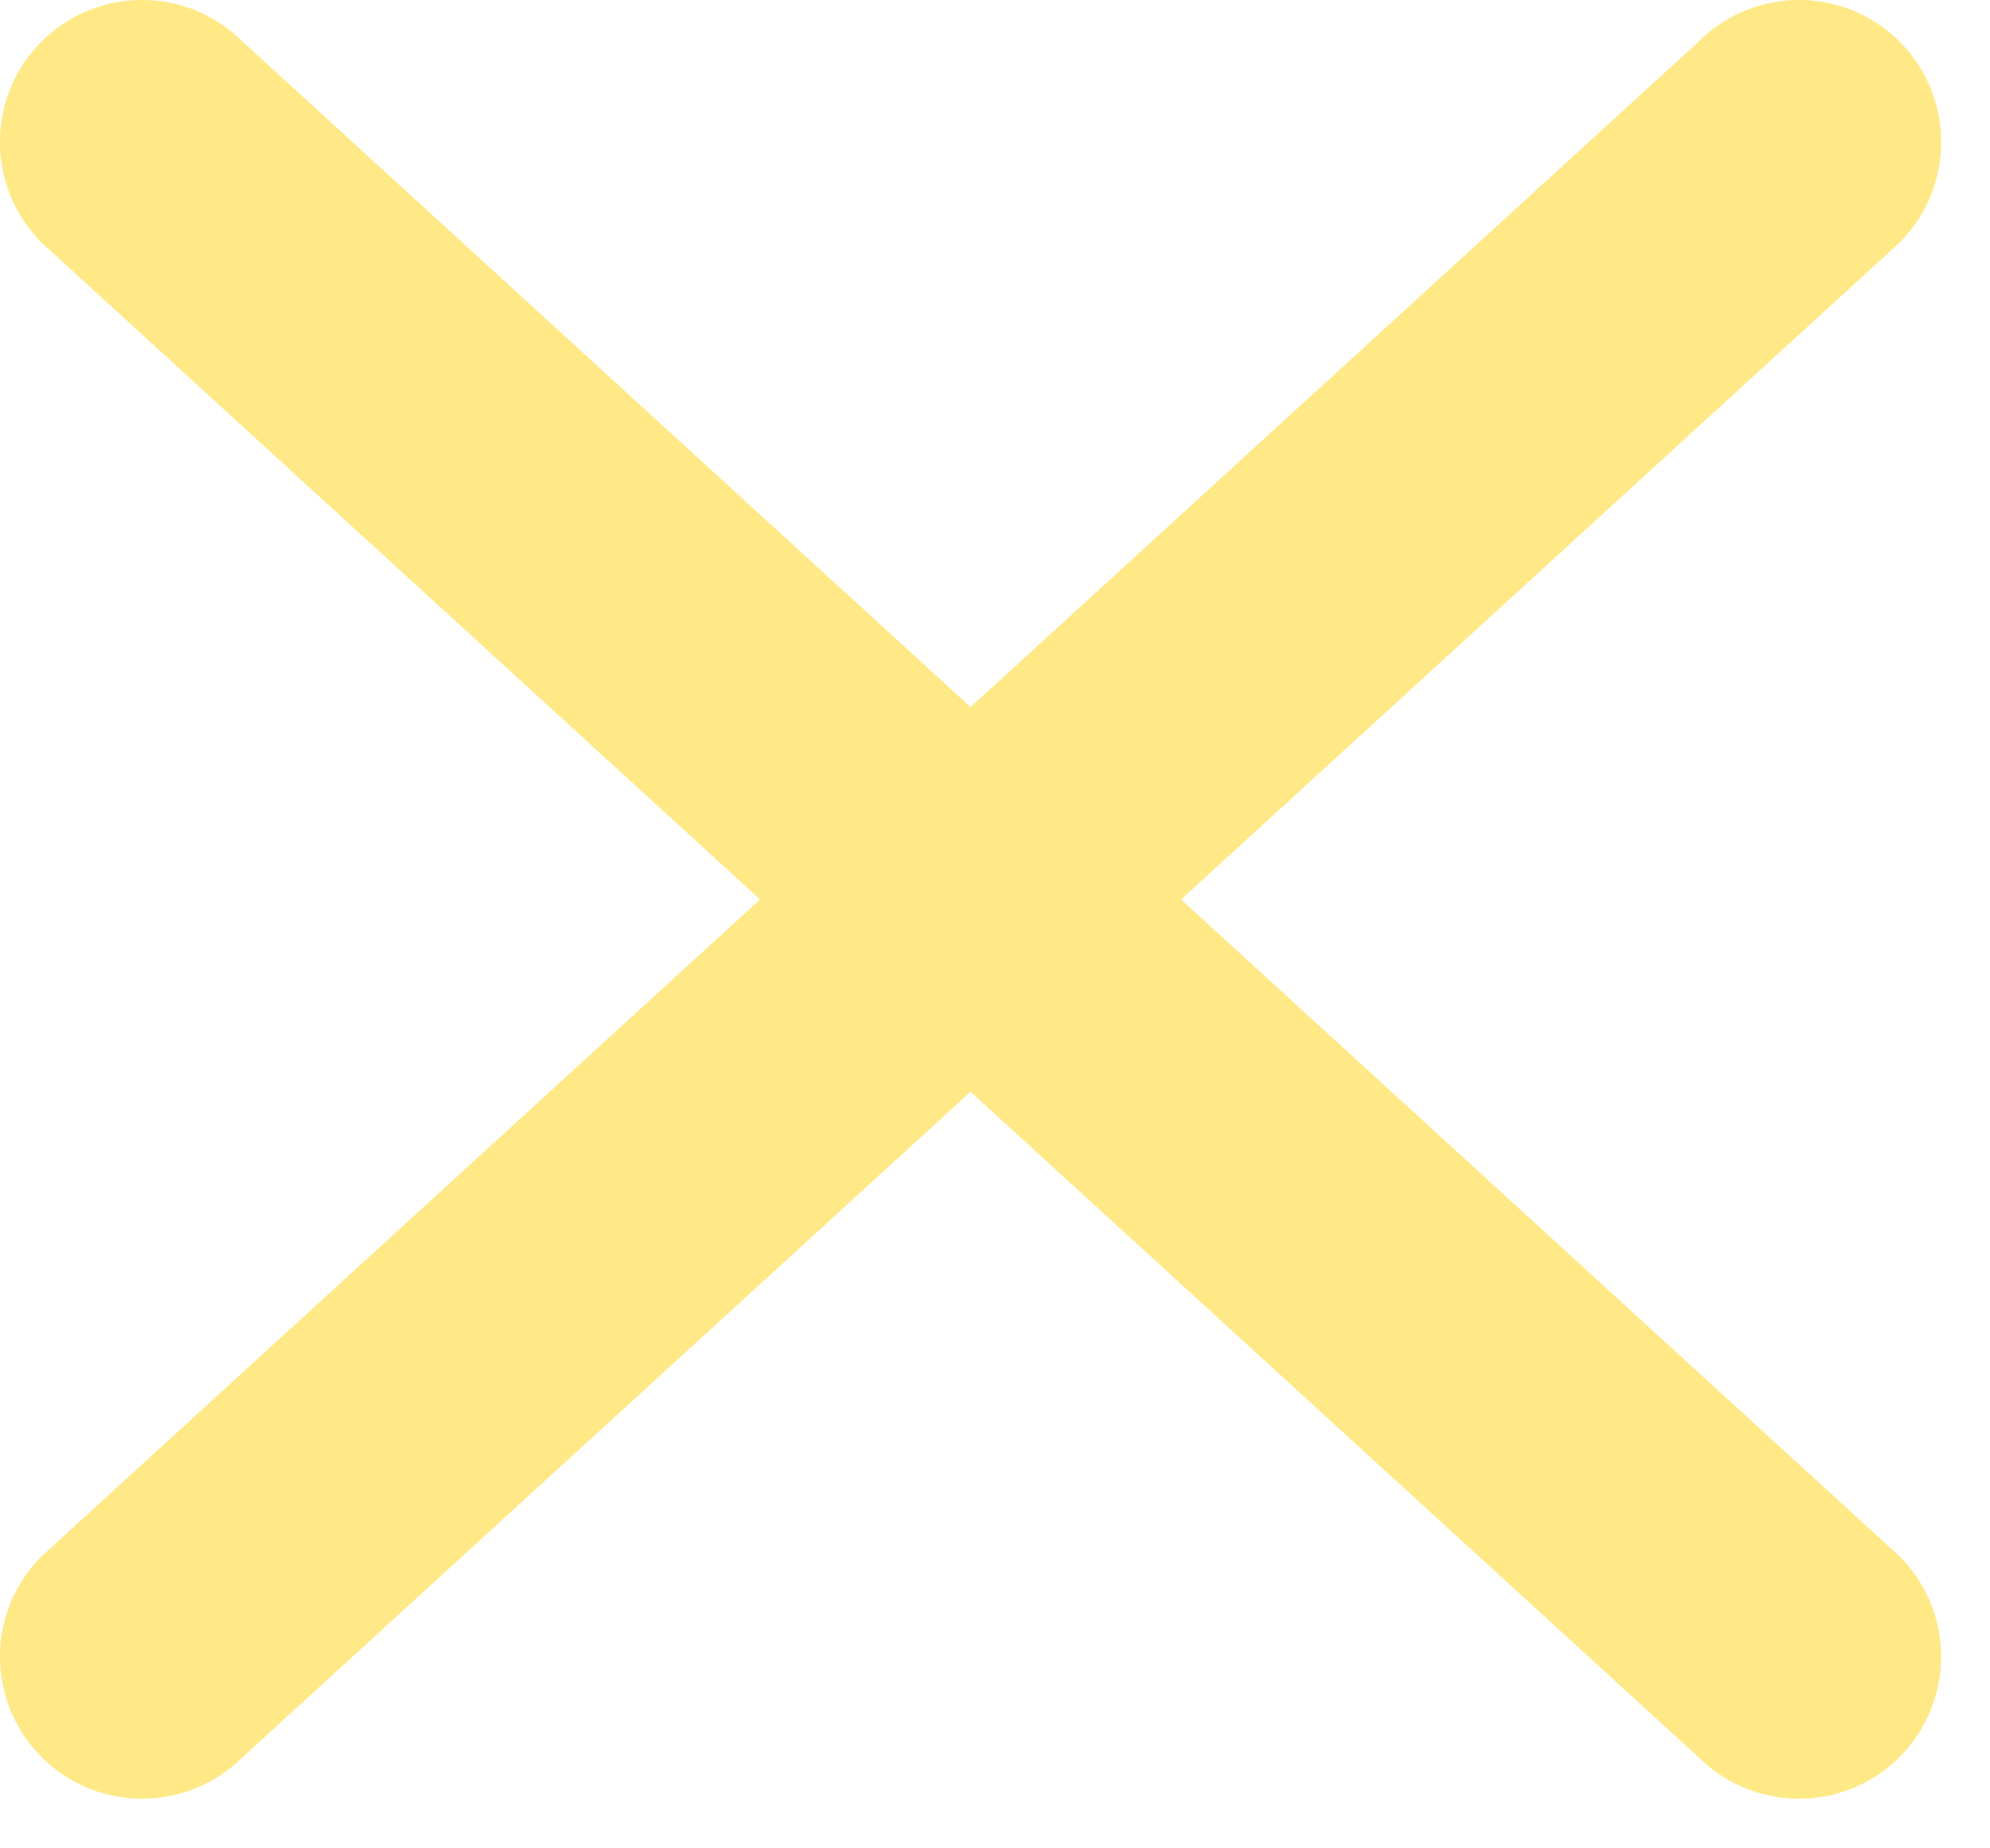
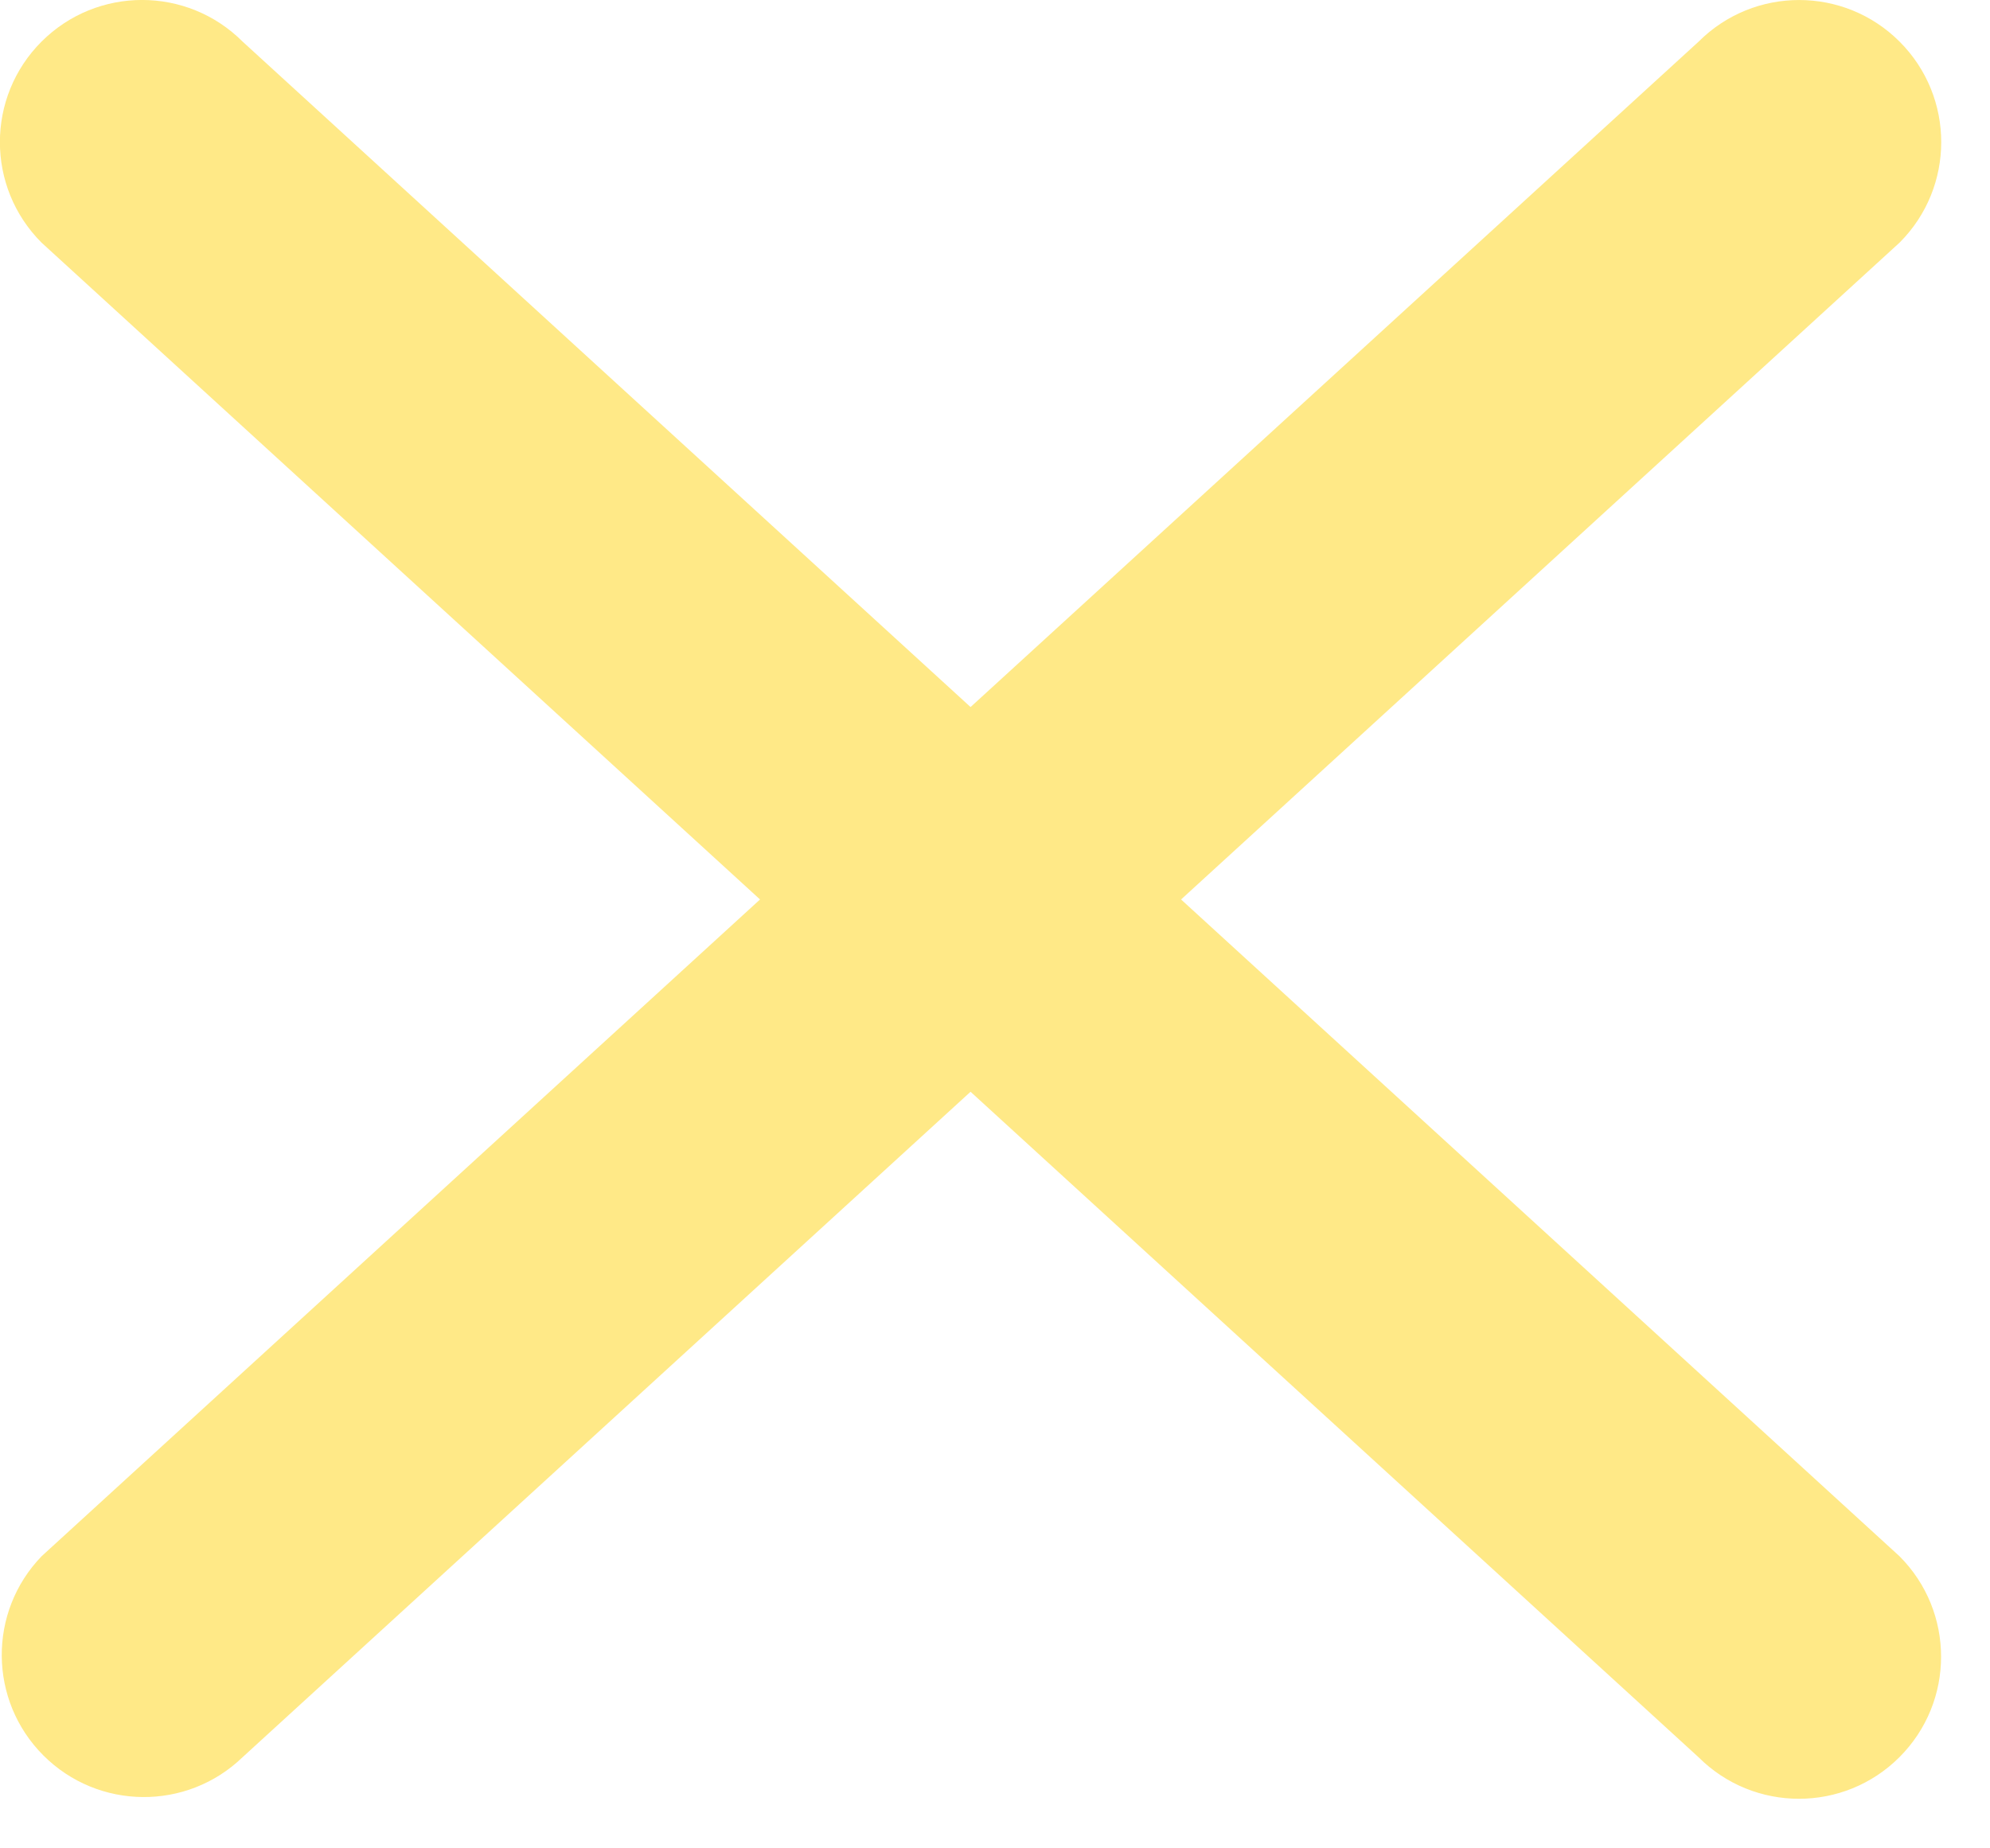
- <svg xmlns="http://www.w3.org/2000/svg" width="14px" height="13px">
-   <path fill-rule="evenodd" fill="rgb(255, 233, 135)" d="M13.364,1.707 L8.309,6.329 L13.363,10.950 C13.754,11.340 13.754,11.973 13.363,12.364 C12.973,12.754 12.340,12.754 11.949,12.364 L6.828,7.682 L1.707,12.364 C1.316,12.754 0.683,12.754 0.293,12.364 C-0.098,11.973 -0.098,11.340 0.293,10.950 L5.347,6.329 L0.292,1.707 C-0.098,1.316 -0.098,0.683 0.292,0.293 C0.683,-0.098 1.316,-0.098 1.707,0.293 L6.828,4.975 L11.950,0.293 C12.340,-0.098 12.973,-0.098 13.364,0.293 C13.754,0.683 13.754,1.316 13.364,1.707 Z" />
+ <svg xmlns="http://www.w3.org/2000/svg" width="14" height="13">
+   <path fill-rule="evenodd" fill="#FFE987" d="M13.364 1.707L8.309 6.329l5.054 4.621a.999.999 0 1 1-1.414 1.414L6.828 7.682l-5.121 4.682A1 1 0 0 1 .293 10.95l5.054-4.621L.292 1.707A1 1 0 0 1 1.707.293l5.121 4.682L11.95.293a.999.999 0 1 1 1.414 1.414z" />
</svg>
